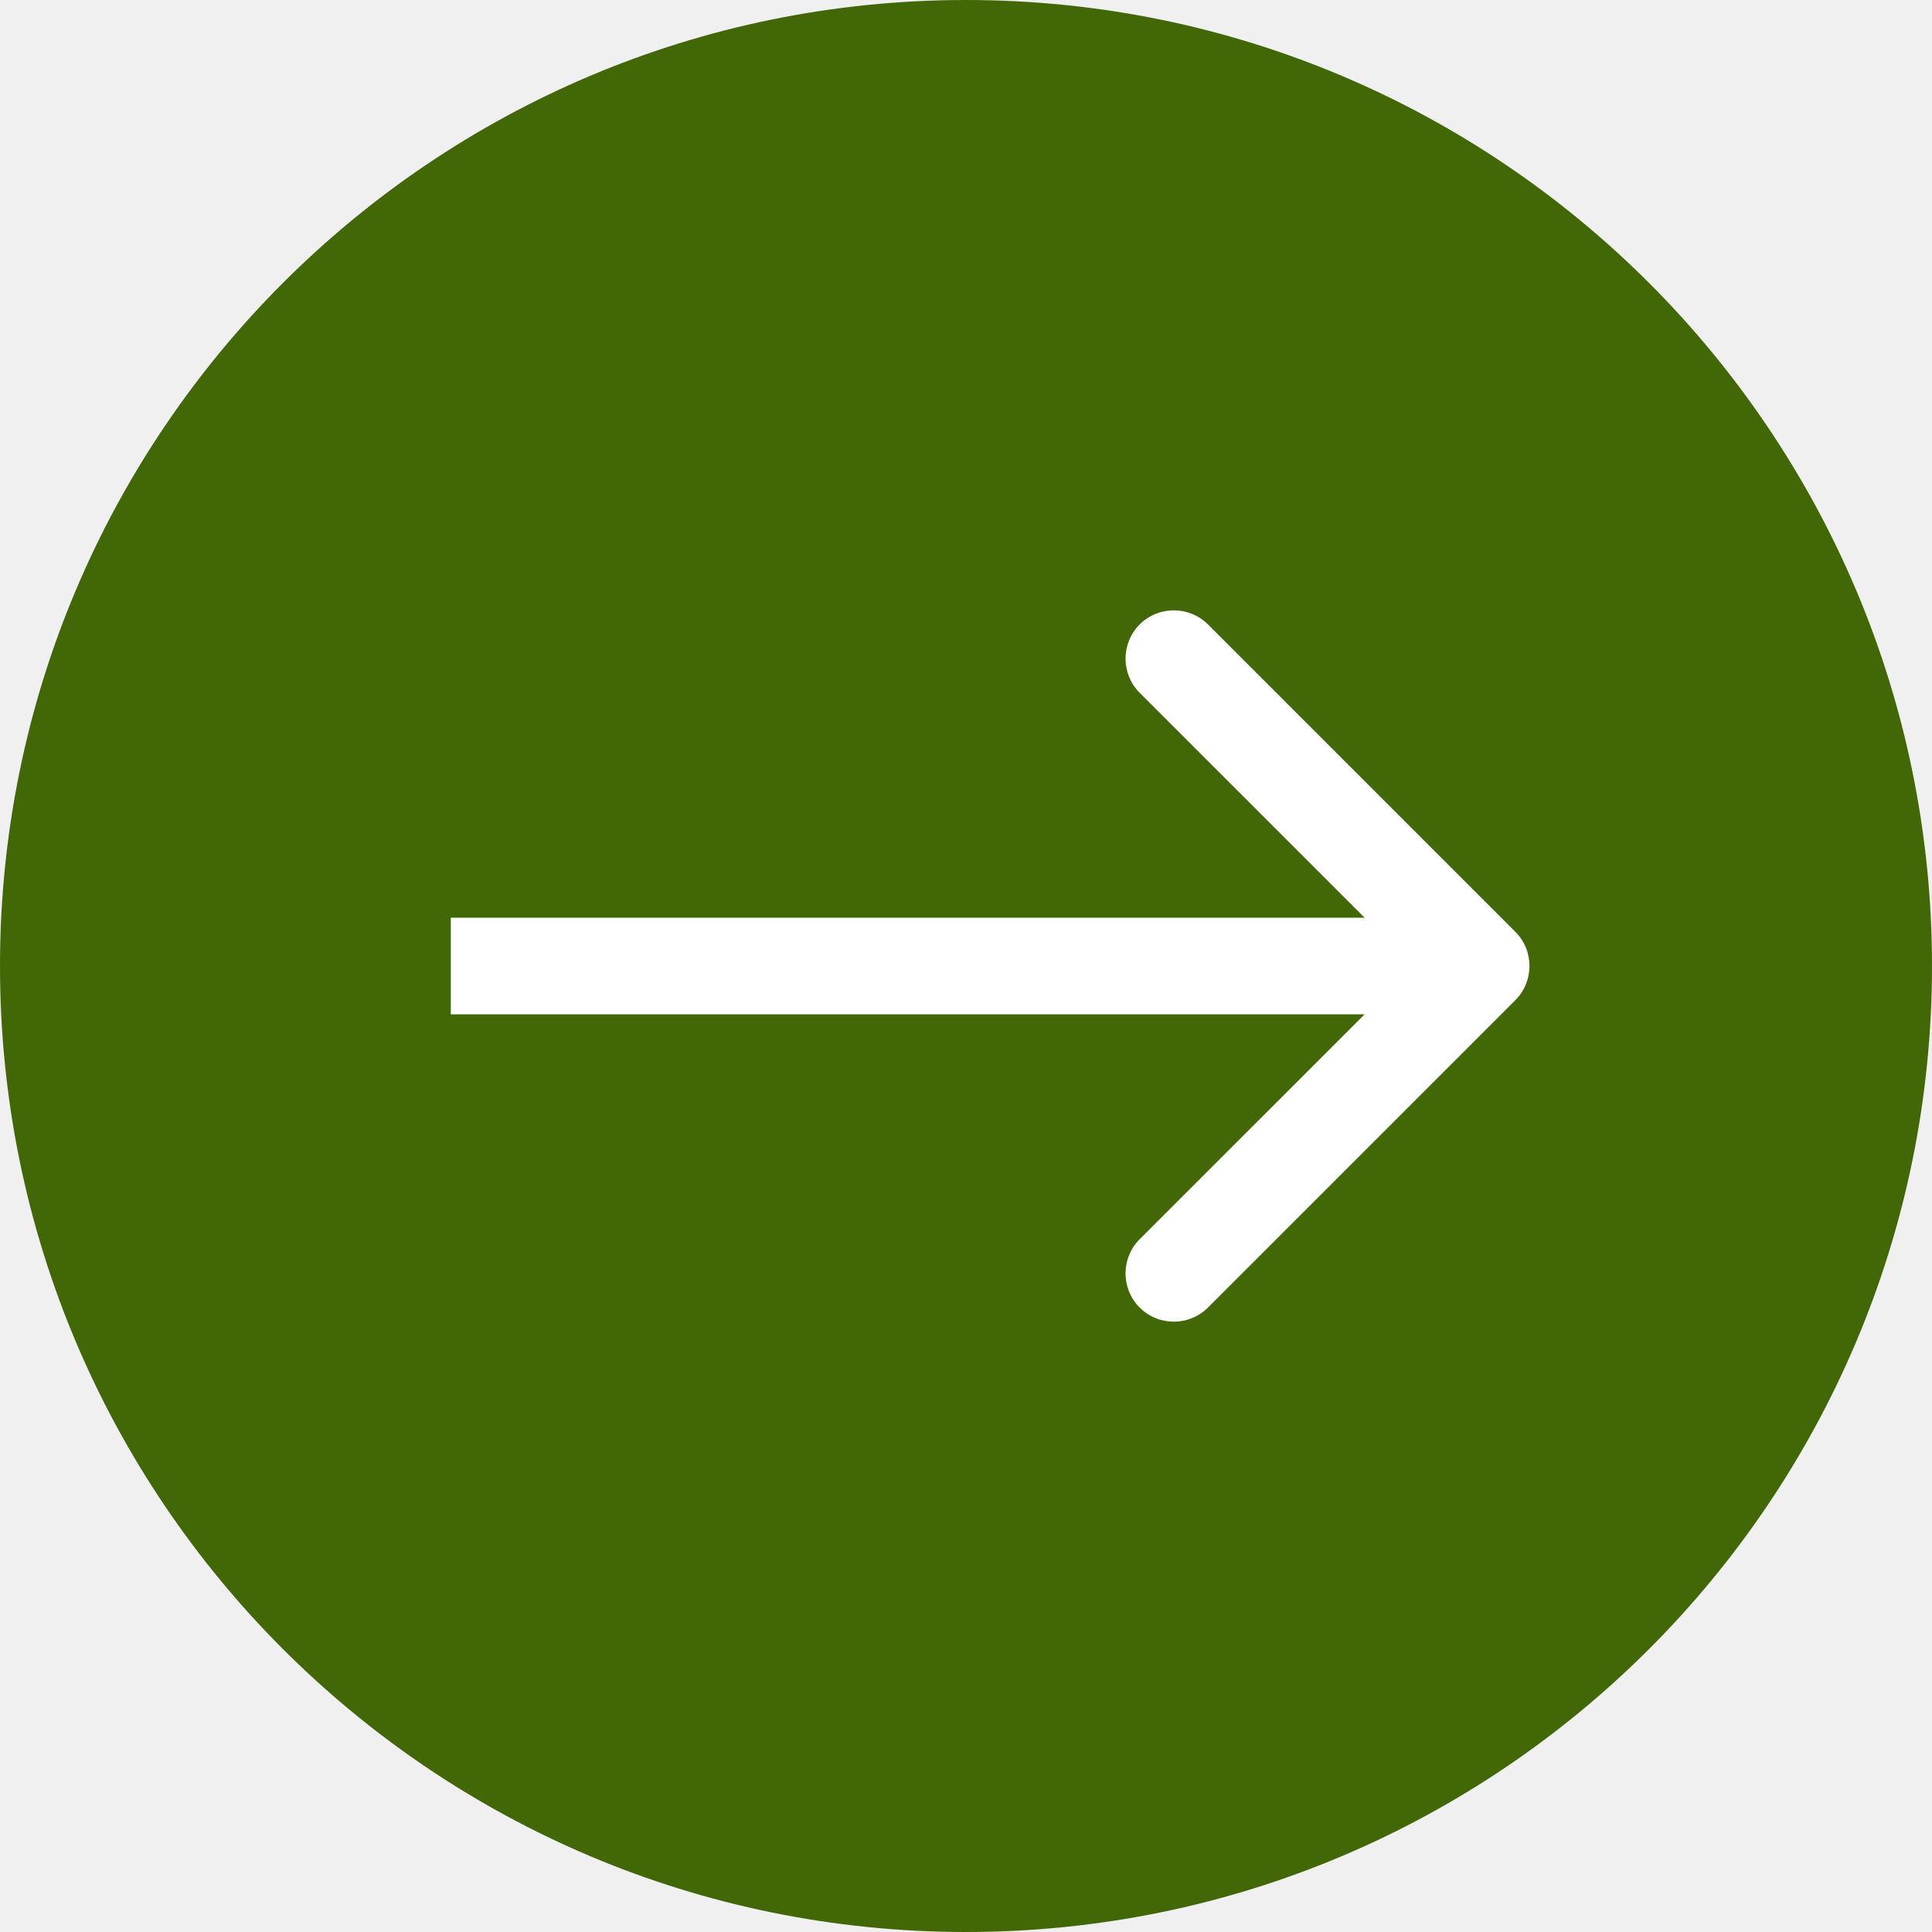
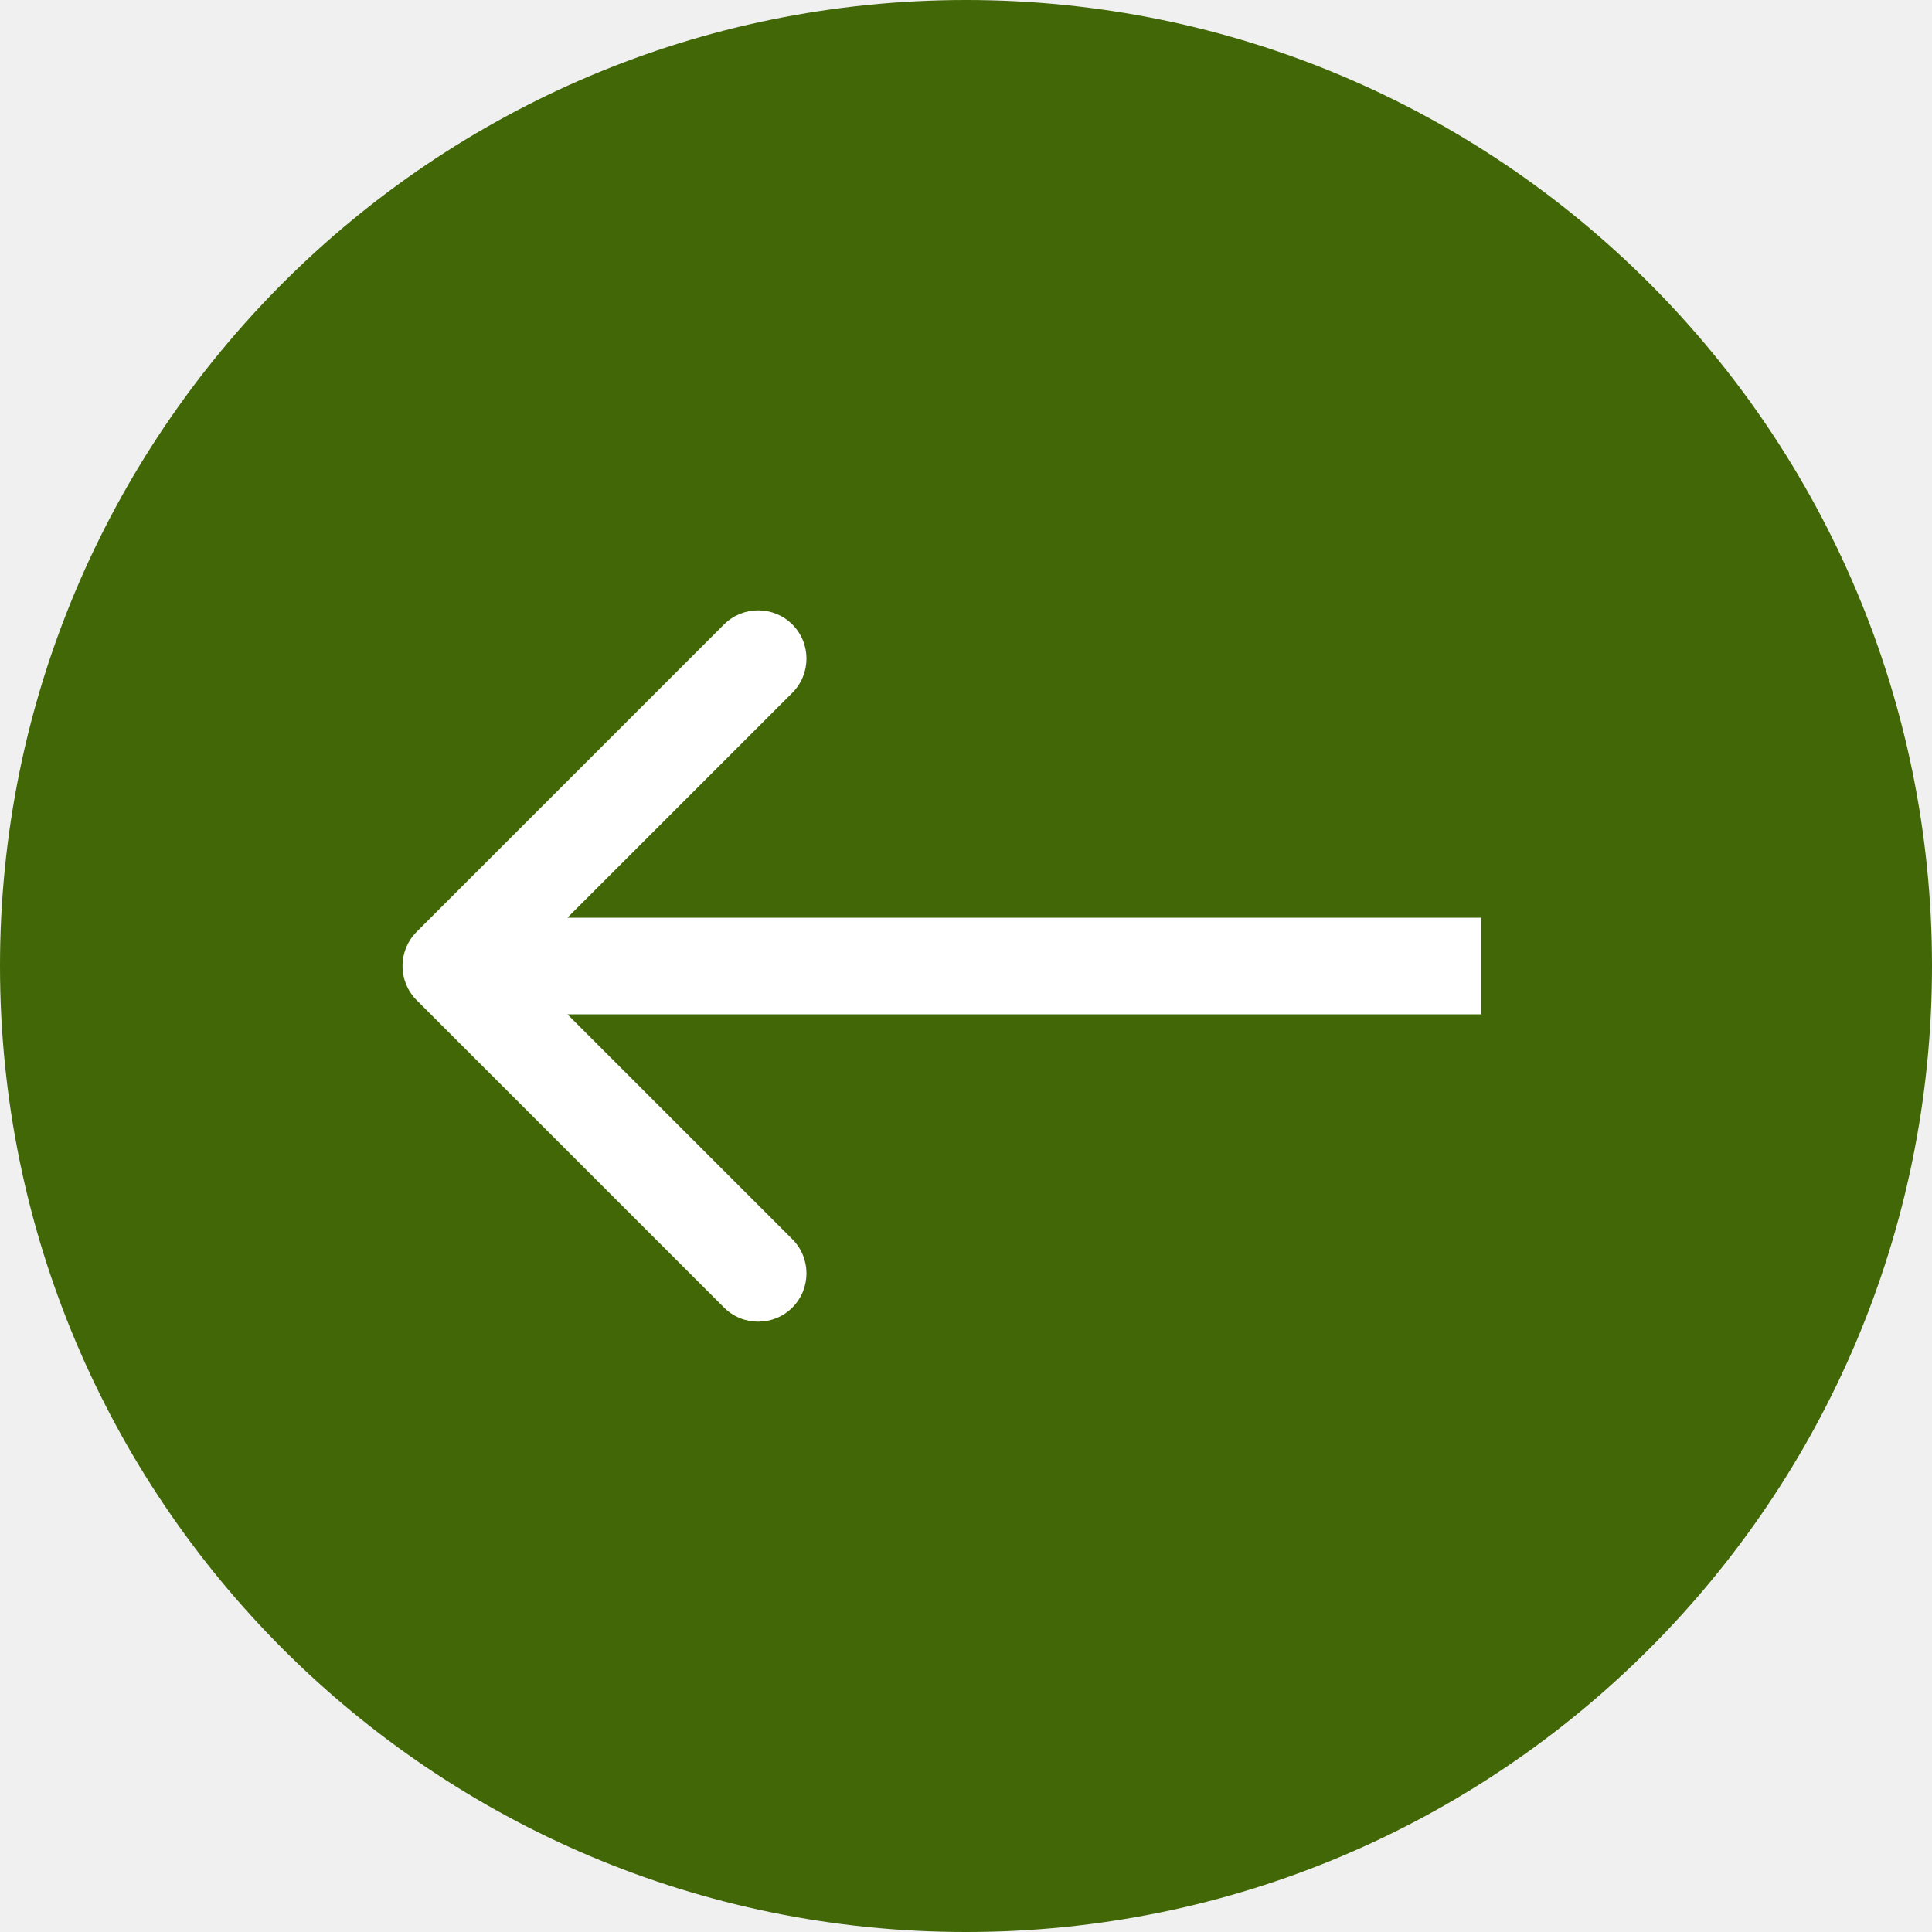
<svg xmlns="http://www.w3.org/2000/svg" width="60" height="60" viewBox="0 0 60 60" fill="none">
  <rect width="60" height="60" rx="30" fill="#426707" />
-   <path d="M47.061 31.061C47.646 30.475 47.646 29.525 47.061 28.939L37.515 19.393C36.929 18.808 35.979 18.808 35.393 19.393C34.808 19.979 34.808 20.929 35.393 21.515L43.879 30L35.393 38.485C34.808 39.071 34.808 40.021 35.393 40.607C35.979 41.192 36.929 41.192 37.515 40.607L47.061 31.061ZM14 31.5H46V28.5H14V31.5Z" fill="white" />
+   <path d="M12.939 28.939C12.354 29.525 12.354 30.475 12.939 31.061L22.485 40.607C23.071 41.192 24.021 41.192 24.607 40.607C25.192 40.021 25.192 39.071 24.607 38.485L16.121 30L24.607 21.515C25.192 20.929 25.192 19.979 24.607 19.393C24.021 18.808 23.071 18.808 22.485 19.393L12.939 28.939ZM46 28.5L14 28.5V31.5L46 31.5V28.5Z" fill="white" />
</svg>
